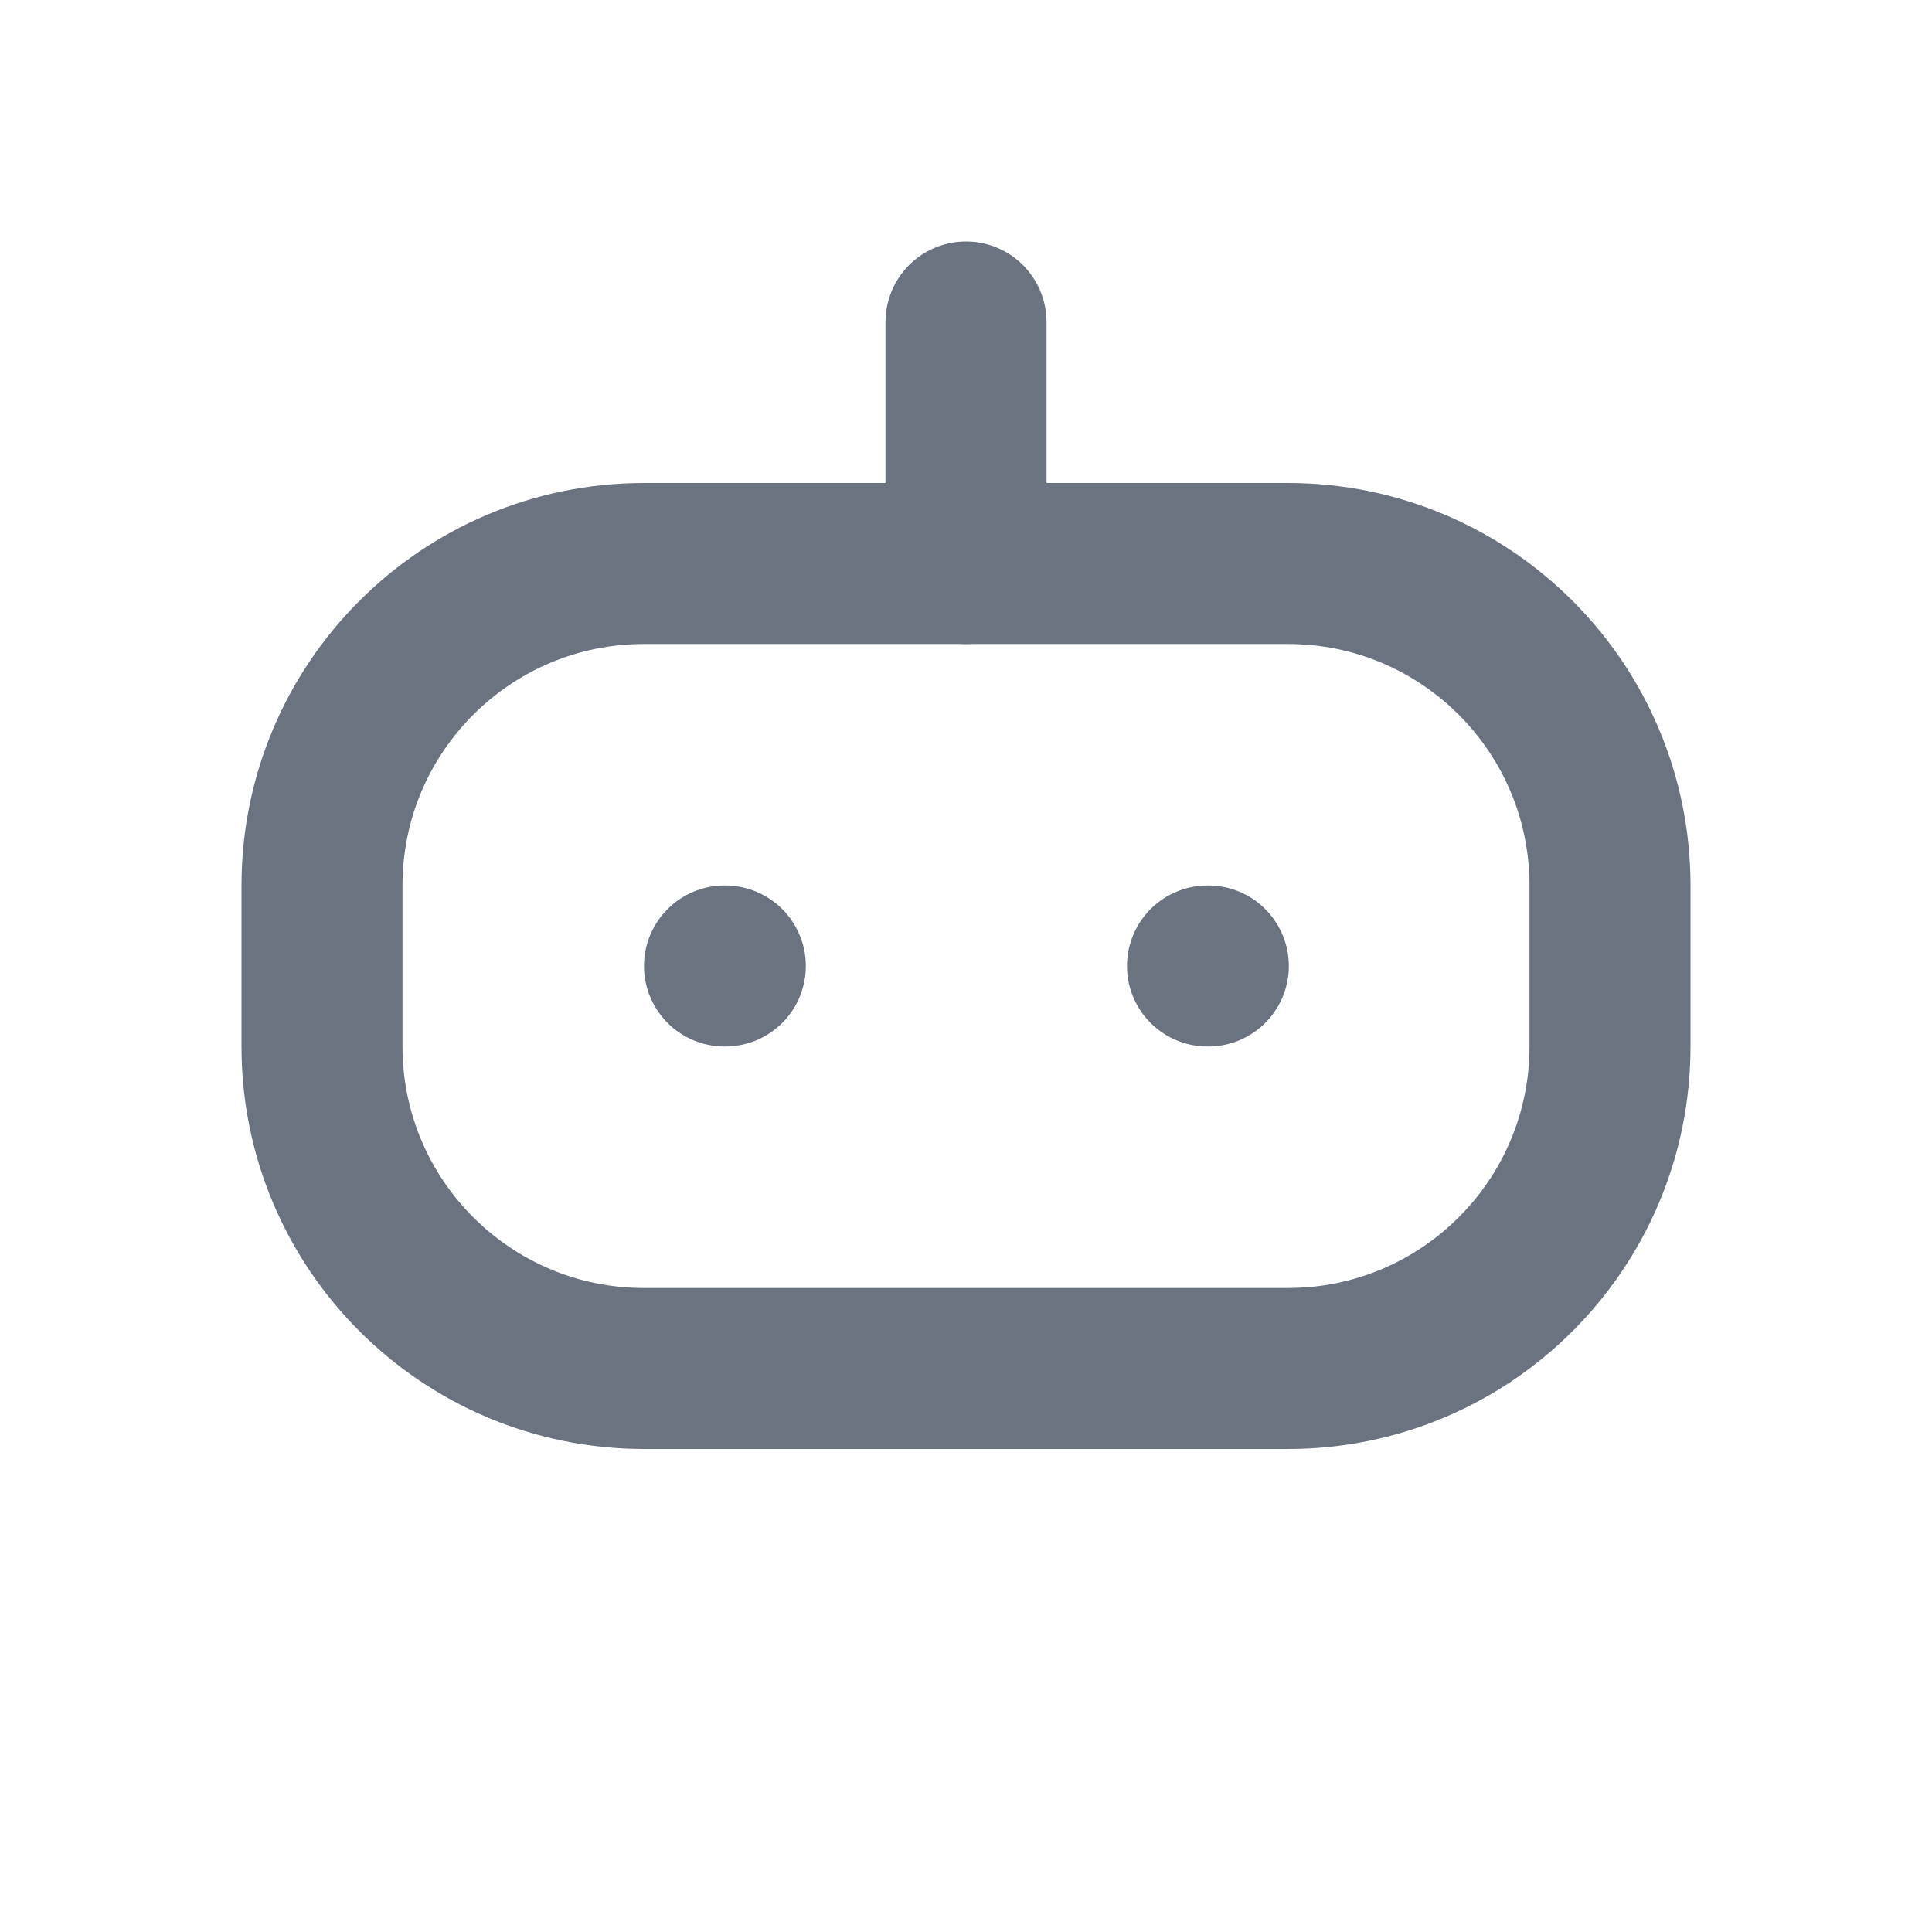
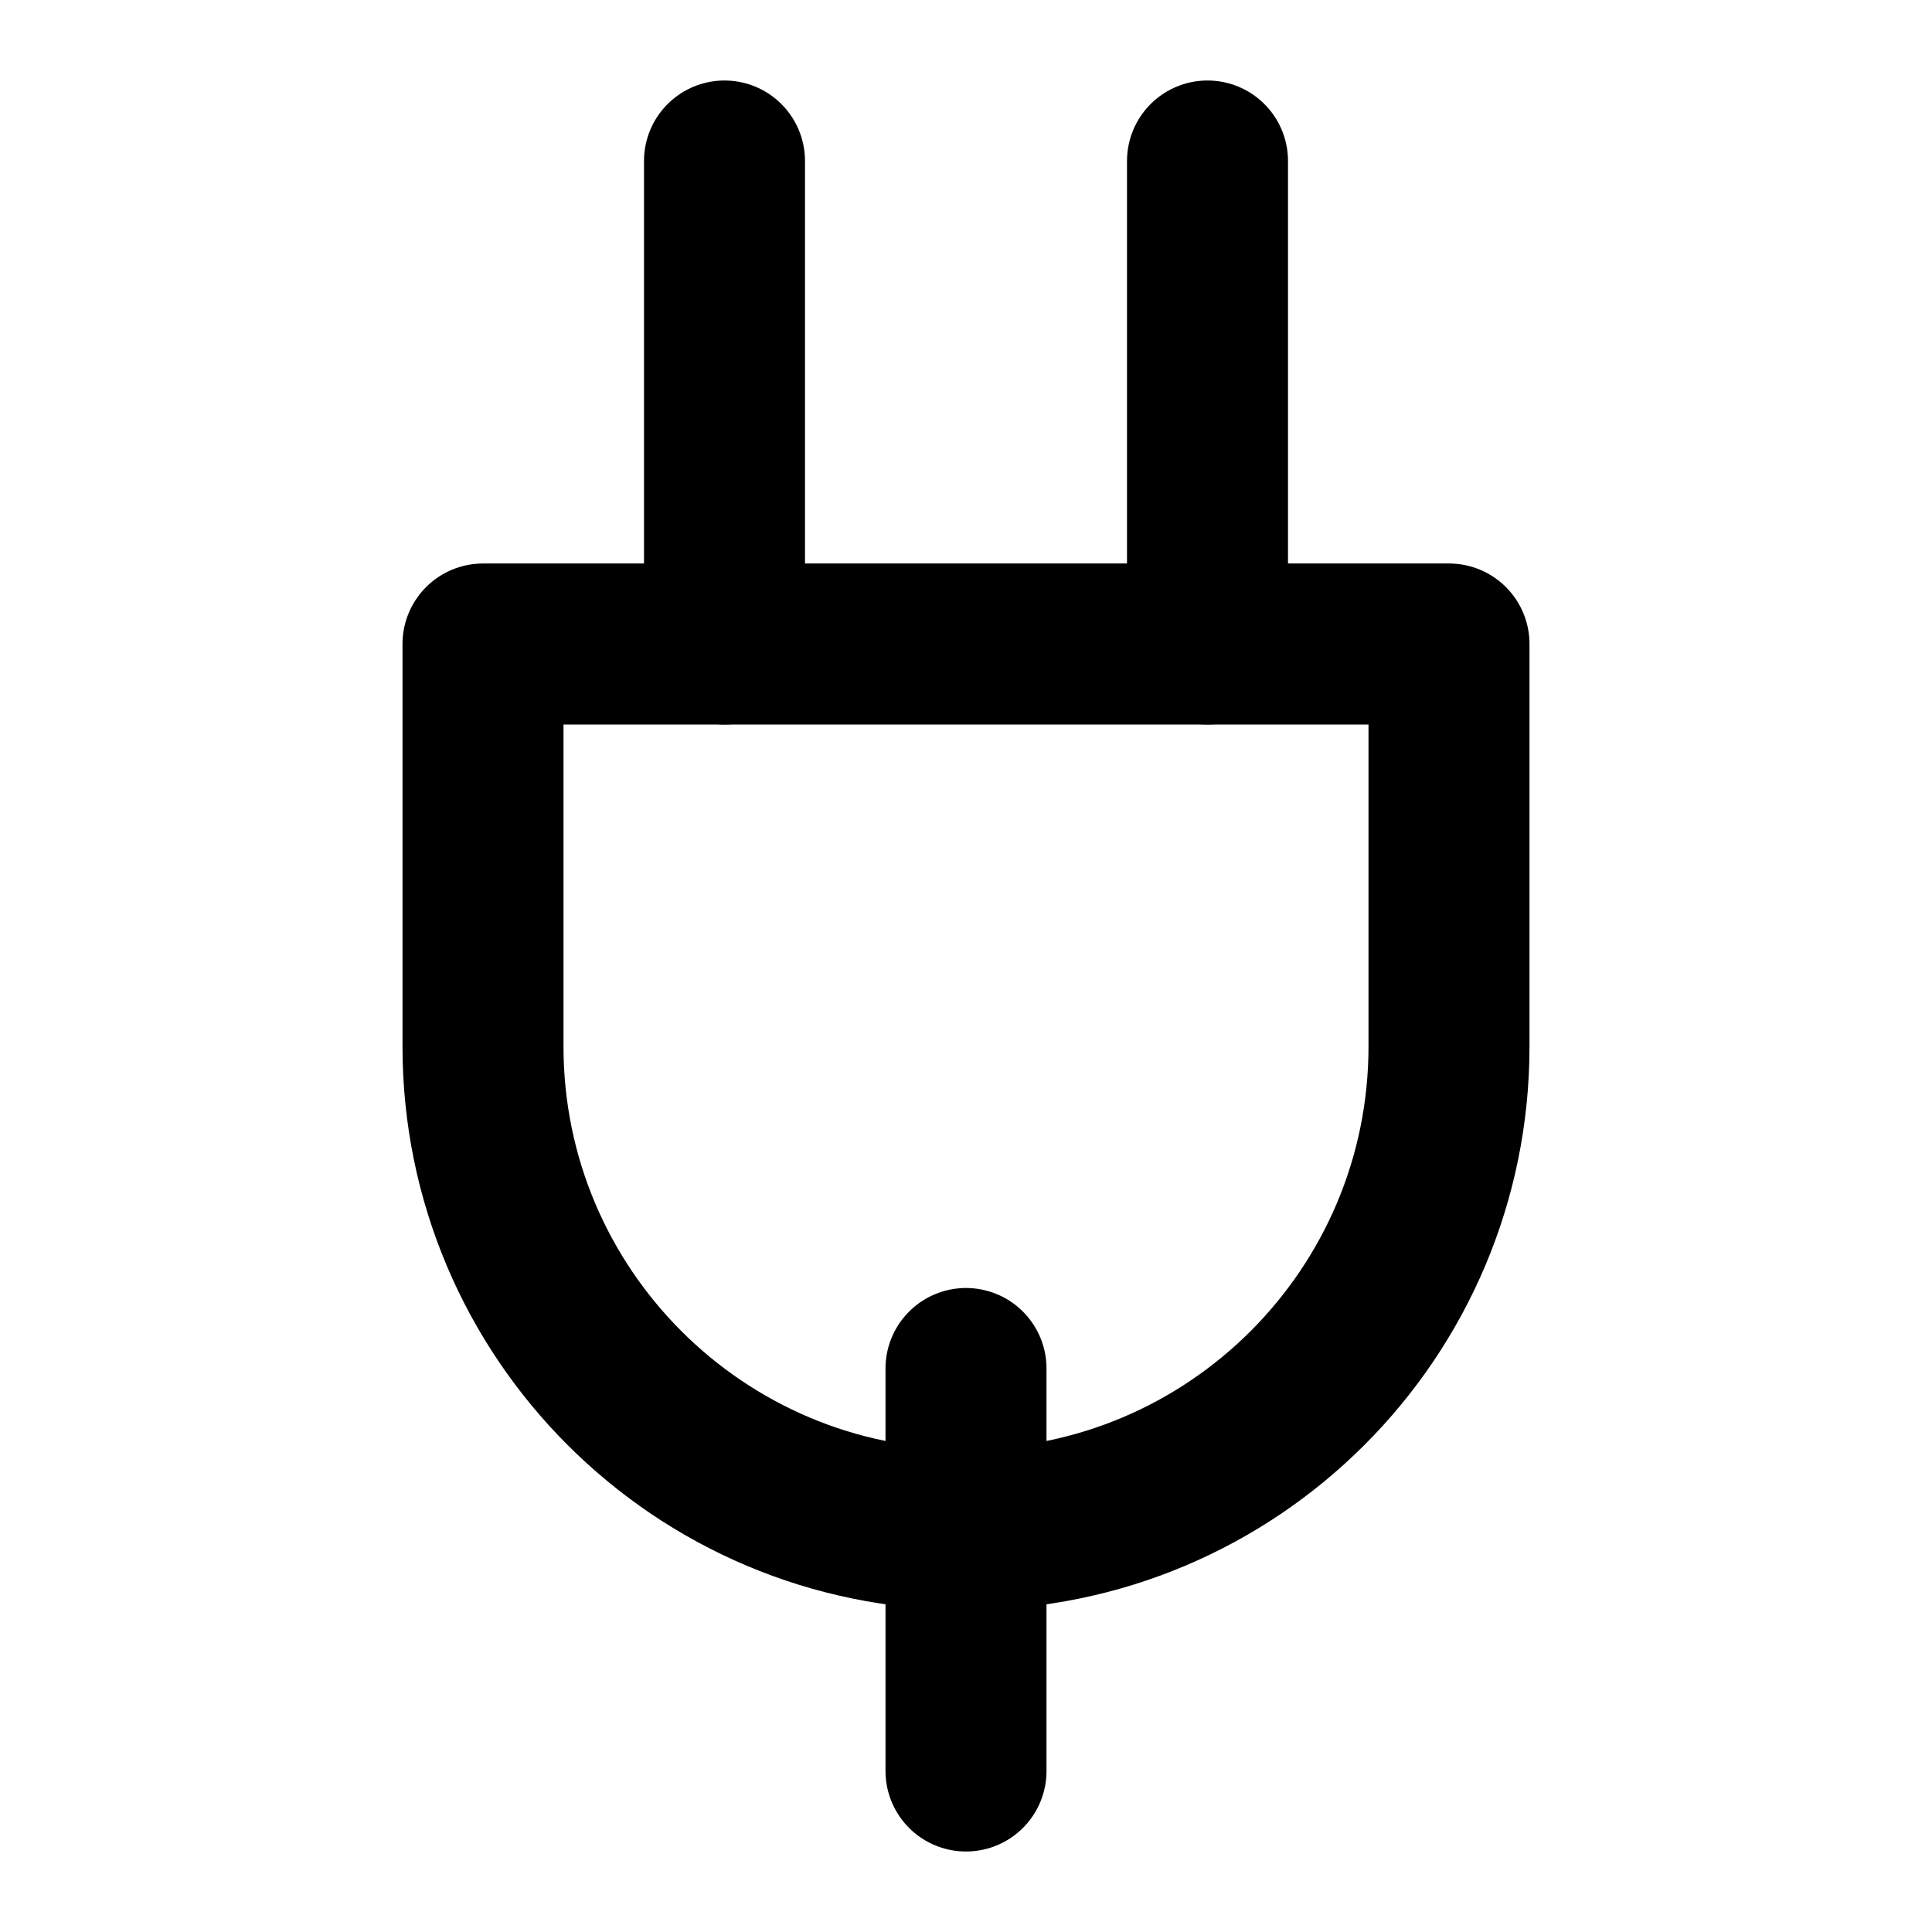
- <svg xmlns="http://www.w3.org/2000/svg" width="24" height="24" viewBox="0 0 24 24" fill="none" stroke="#6b7280" stroke-width="2" stroke-linecap="round" stroke-linejoin="round">
-   <path d="M8 7h8a4 4 0 0 1 4 4v2a4 4 0 0 1-4 4H8a4 4 0 0 1-4-4v-2a4 4 0 0 1 4-4z" />
-   <path d="M9 12h.01M15 12h.01M12 7V4" />
+ <svg xmlns="http://www.w3.org/2000/svg" width="24" height="24" viewBox="0 0 24 24" fill="none" stroke="currentColor" stroke-width="2" stroke-linecap="round" stroke-linejoin="round">
+   <path d="M12 22v-5" />
+   <path d="M9 8V2" />
+   <path d="M15 8V2" />
+   <path d="M18 8v5a6 6 0 0 1-12 0V8Z" />
</svg>
